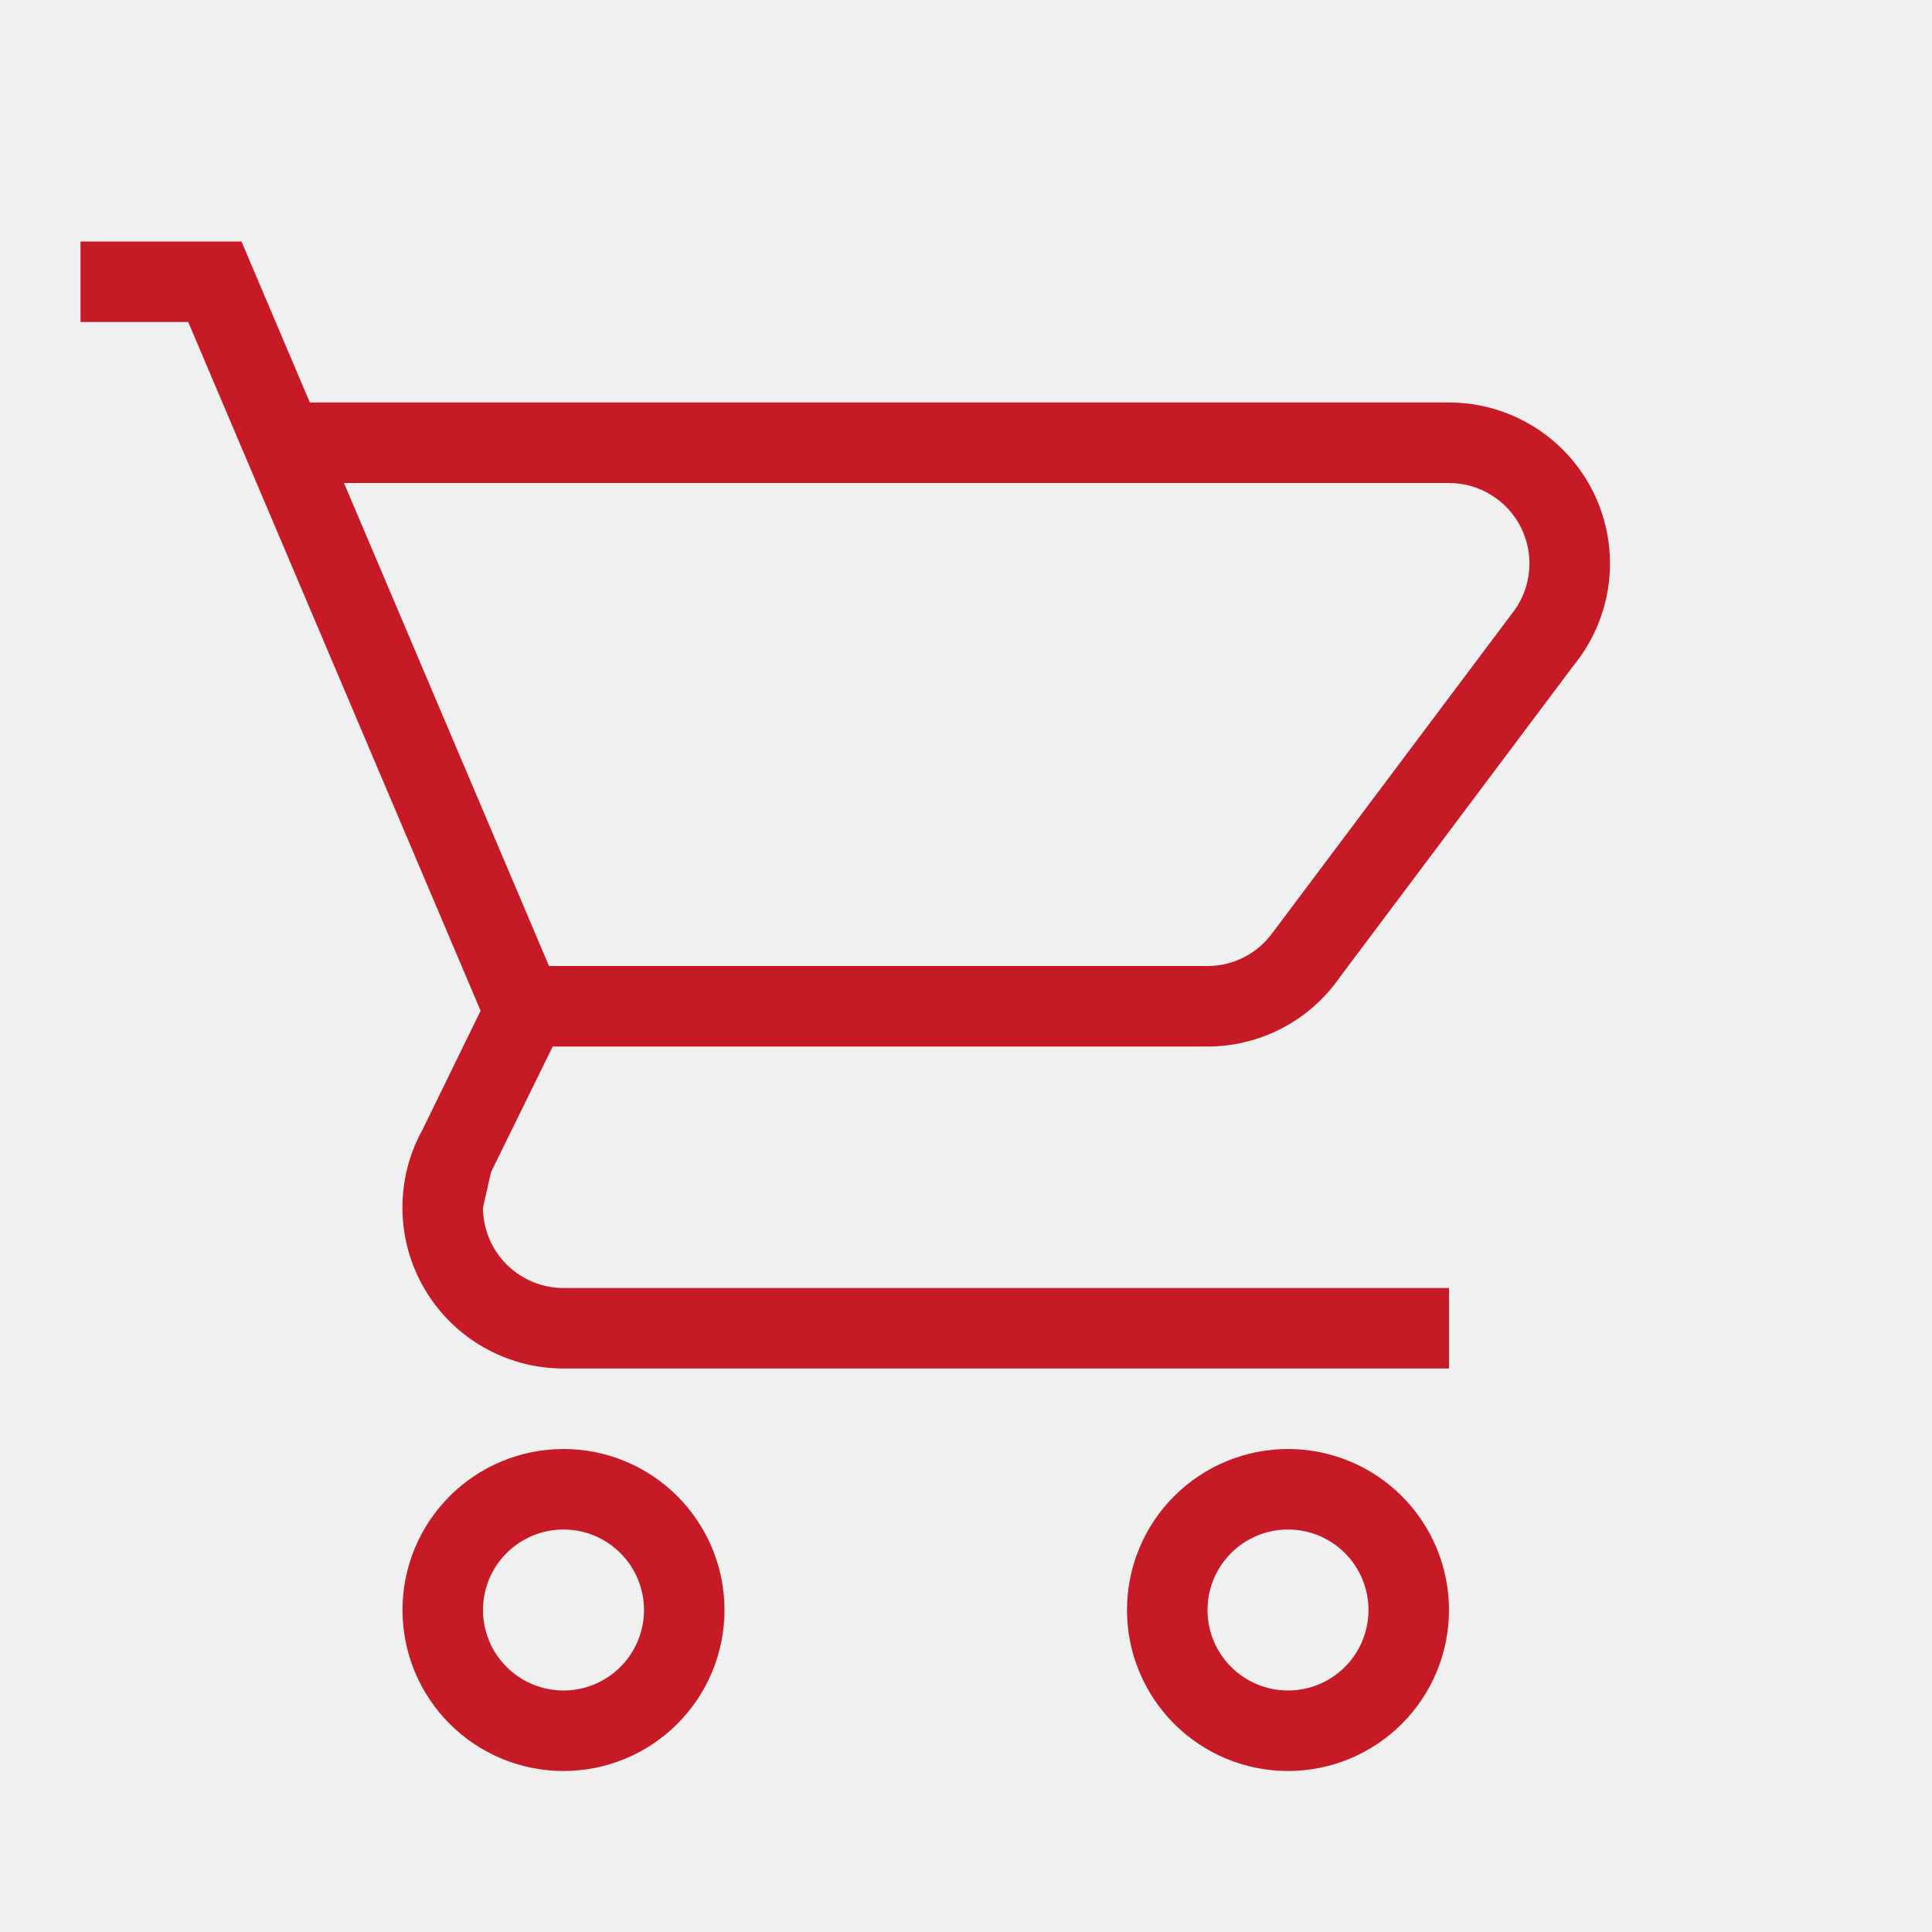
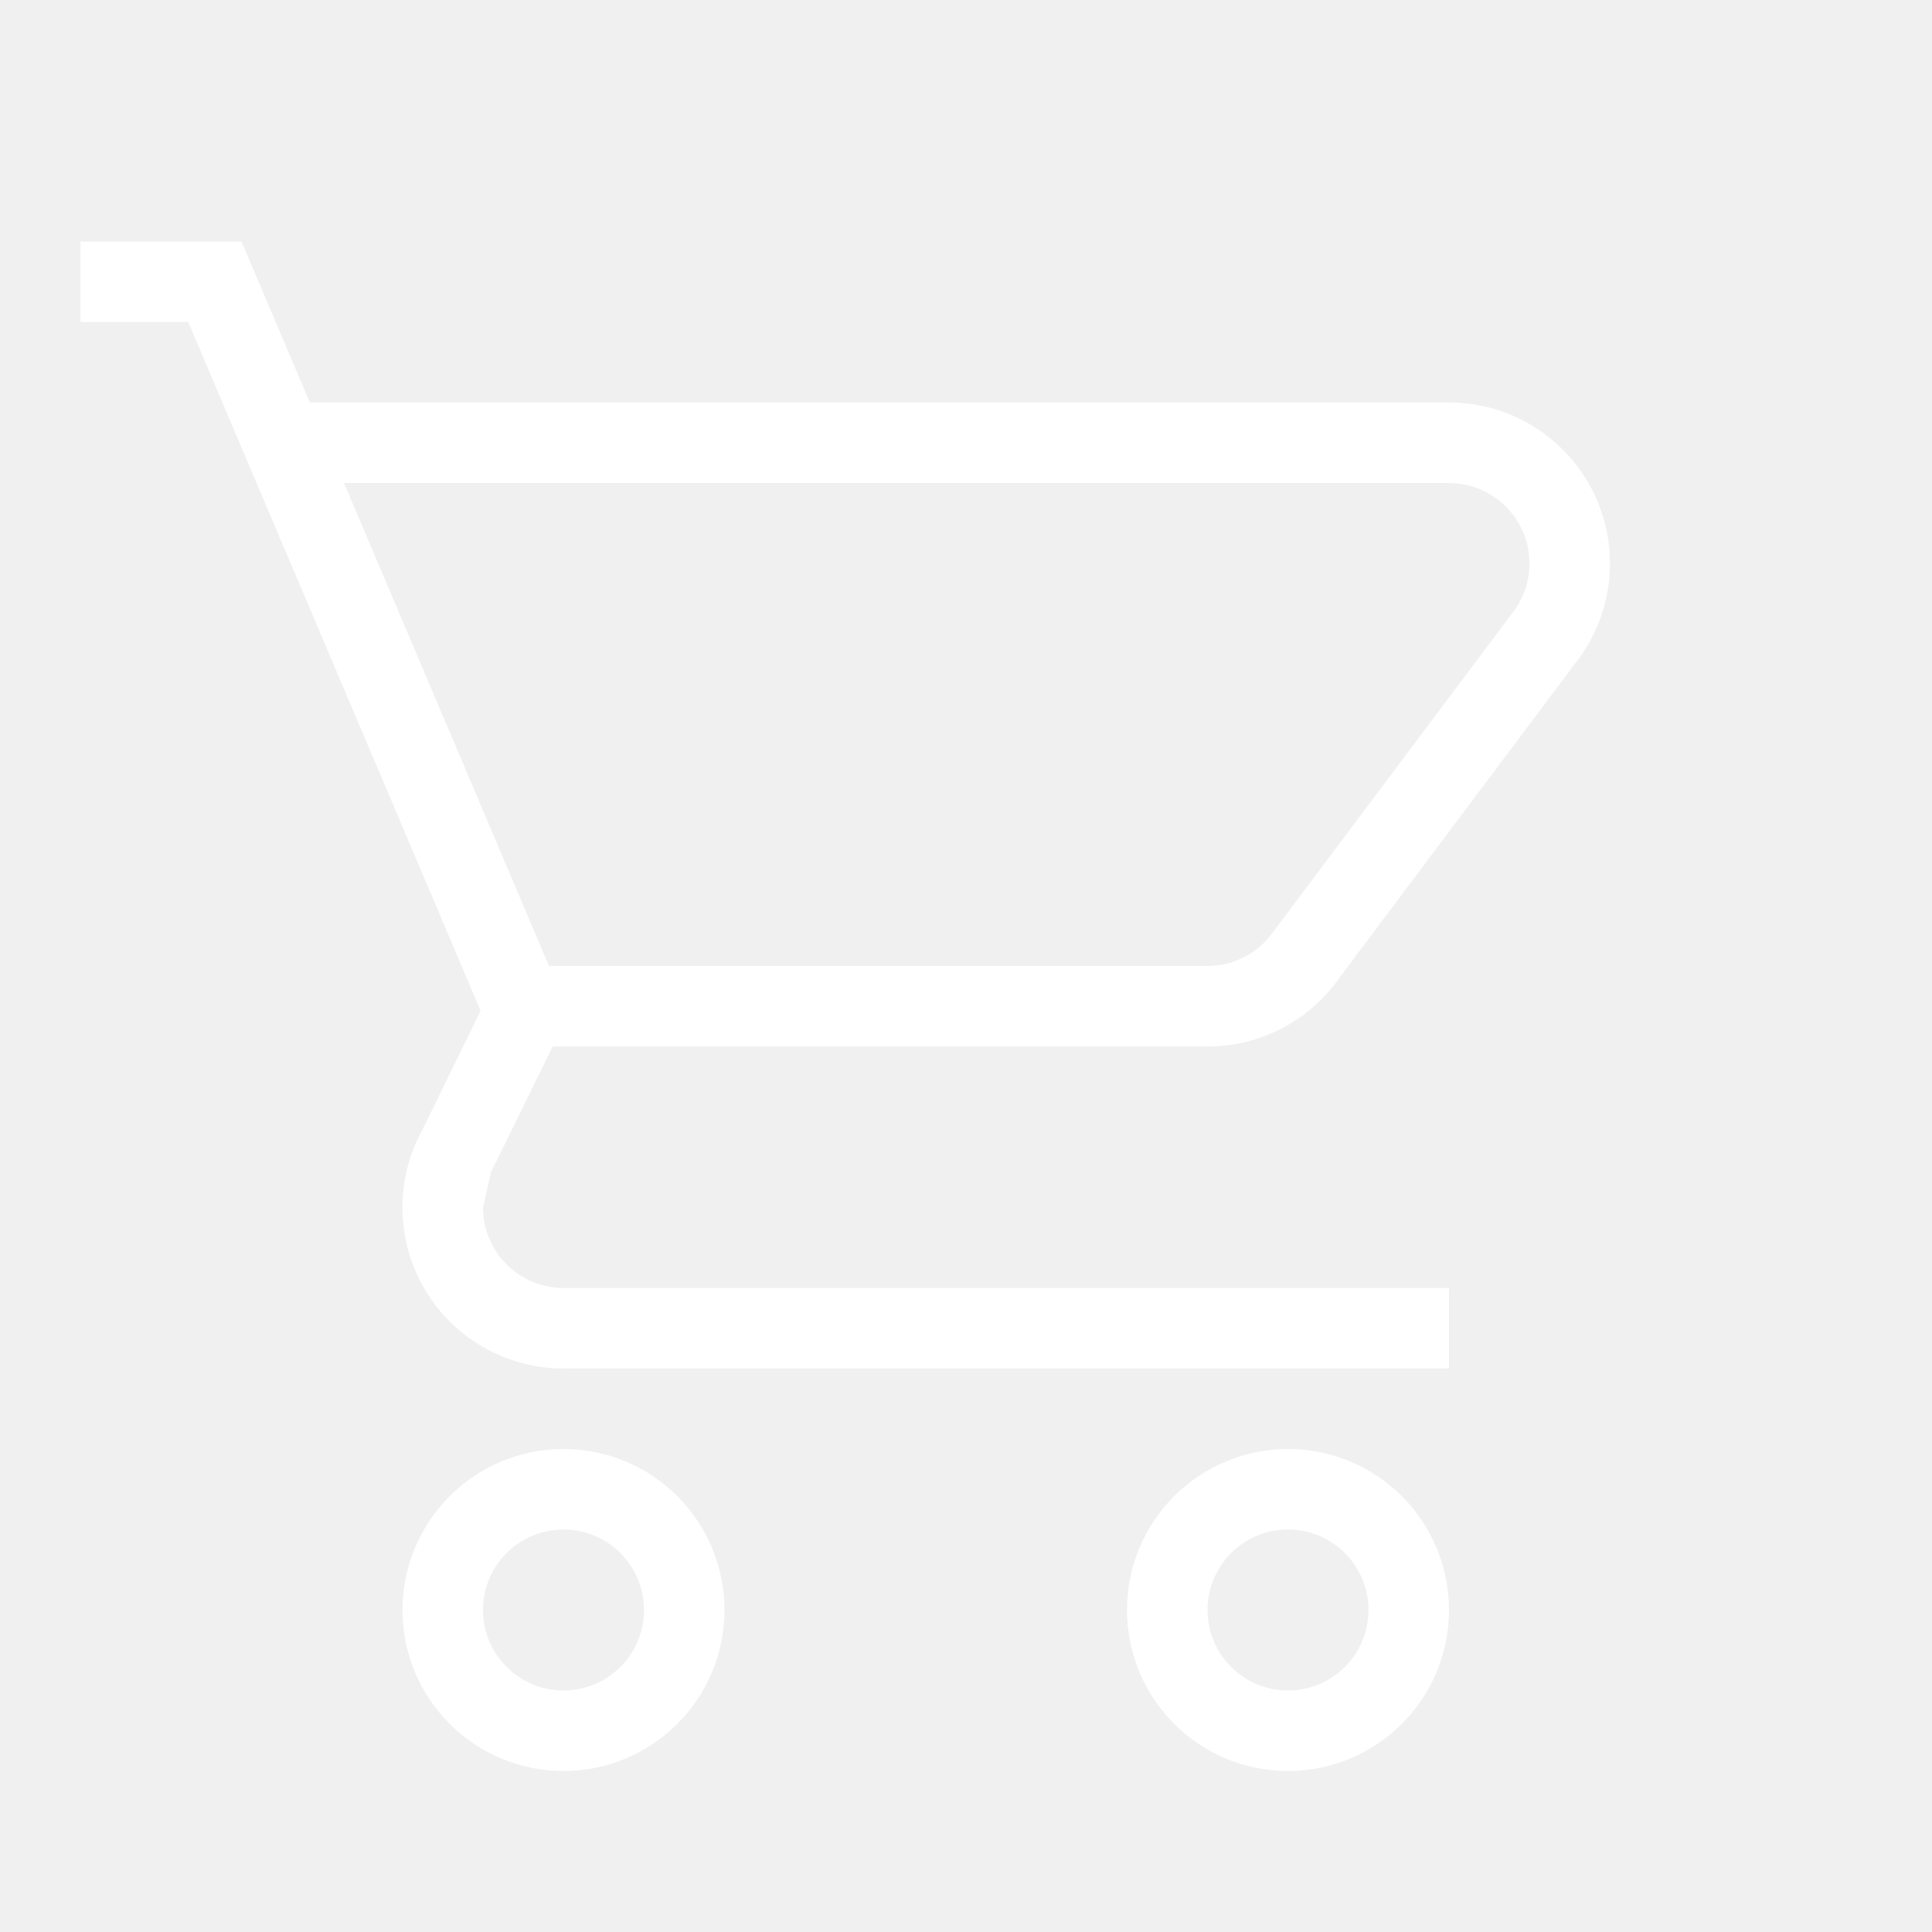
<svg xmlns="http://www.w3.org/2000/svg" width="73" height="73" viewBox="0 0 73 73" fill="none">
-   <path d="M48.667 54.75C50.28 54.75 51.828 55.391 52.968 56.532C54.109 57.673 54.75 59.22 54.75 60.833C54.75 62.447 54.109 63.994 52.968 65.135C51.828 66.276 50.28 66.917 48.667 66.917C47.053 66.917 45.506 66.276 44.365 65.135C43.224 63.994 42.583 62.447 42.583 60.833C42.583 59.22 43.224 57.673 44.365 56.532C45.506 55.391 47.053 54.75 48.667 54.75ZM48.667 57.792C47.86 57.792 47.086 58.112 46.516 58.683C45.946 59.253 45.625 60.027 45.625 60.833C45.625 61.64 45.946 62.414 46.516 62.984C47.086 63.554 47.86 63.875 48.667 63.875C49.473 63.875 50.247 63.554 50.818 62.984C51.388 62.414 51.708 61.64 51.708 60.833C51.708 60.027 51.388 59.253 50.818 58.683C50.247 58.112 49.473 57.792 48.667 57.792ZM21.292 54.75C22.905 54.75 24.453 55.391 25.593 56.532C26.734 57.673 27.375 59.22 27.375 60.833C27.375 62.447 26.734 63.994 25.593 65.135C24.453 66.276 22.905 66.917 21.292 66.917C19.678 66.917 18.131 66.276 16.99 65.135C15.849 63.994 15.208 62.447 15.208 60.833C15.208 59.22 15.849 57.673 16.99 56.532C18.131 55.391 19.678 54.75 21.292 54.75V54.75ZM21.292 57.792C20.485 57.792 19.711 58.112 19.141 58.683C18.57 59.253 18.25 60.027 18.25 60.833C18.25 61.64 18.57 62.414 19.141 62.984C19.711 63.554 20.485 63.875 21.292 63.875C22.098 63.875 22.872 63.554 23.442 62.984C24.013 62.414 24.333 61.64 24.333 60.833C24.333 60.027 24.013 59.253 23.442 58.683C22.872 58.112 22.098 57.792 21.292 57.792ZM54.75 18.25H12.997L20.744 36.5H45.625C46.098 36.501 46.565 36.391 46.987 36.178C47.41 35.966 47.777 35.657 48.058 35.277L57.183 23.111H57.187C57.524 22.659 57.729 22.121 57.778 21.559C57.828 20.998 57.721 20.433 57.468 19.929C57.215 19.424 56.827 19 56.347 18.704C55.867 18.407 55.314 18.25 54.75 18.25V18.25ZM45.625 39.542H20.884L18.554 44.287L18.25 45.625C18.25 46.432 18.57 47.205 19.141 47.776C19.711 48.346 20.485 48.667 21.292 48.667H54.75V51.708H21.292C20.233 51.709 19.192 51.433 18.272 50.907C17.352 50.382 16.585 49.626 16.048 48.713C15.51 47.801 15.22 46.764 15.206 45.704C15.192 44.645 15.455 43.601 15.969 42.675L18.159 38.191L7.112 12.167H3.042V9.125H9.125L11.707 15.208H54.75C55.899 15.208 57.025 15.534 57.997 16.148C58.969 16.761 59.747 17.638 60.242 18.675C60.736 19.713 60.926 20.869 60.79 22.011C60.654 23.152 60.198 24.232 59.474 25.124L50.61 36.944C50.05 37.746 49.304 38.402 48.436 38.854C47.568 39.306 46.604 39.542 45.625 39.542V39.542Z" fill="#C61A27" />
+   <path d="M48.667 54.75C50.28 54.75 51.828 55.391 52.968 56.532C54.109 57.673 54.75 59.22 54.75 60.833C54.75 62.447 54.109 63.994 52.968 65.135C51.828 66.276 50.28 66.917 48.667 66.917C47.053 66.917 45.506 66.276 44.365 65.135C43.224 63.994 42.583 62.447 42.583 60.833C42.583 59.22 43.224 57.673 44.365 56.532C45.506 55.391 47.053 54.75 48.667 54.75ZM48.667 57.792C47.86 57.792 47.086 58.112 46.516 58.683C45.946 59.253 45.625 60.027 45.625 60.833C45.625 61.64 45.946 62.414 46.516 62.984C47.086 63.554 47.86 63.875 48.667 63.875C49.473 63.875 50.247 63.554 50.818 62.984C51.388 62.414 51.708 61.64 51.708 60.833C51.708 60.027 51.388 59.253 50.818 58.683C50.247 58.112 49.473 57.792 48.667 57.792ZM21.292 54.75C22.905 54.75 24.453 55.391 25.593 56.532C26.734 57.673 27.375 59.22 27.375 60.833C27.375 62.447 26.734 63.994 25.593 65.135C24.453 66.276 22.905 66.917 21.292 66.917C19.678 66.917 18.131 66.276 16.99 65.135C15.849 63.994 15.208 62.447 15.208 60.833C15.208 59.22 15.849 57.673 16.99 56.532C18.131 55.391 19.678 54.75 21.292 54.75V54.75ZM21.292 57.792C20.485 57.792 19.711 58.112 19.141 58.683C18.57 59.253 18.25 60.027 18.25 60.833C18.25 61.64 18.57 62.414 19.141 62.984C19.711 63.554 20.485 63.875 21.292 63.875C22.098 63.875 22.872 63.554 23.442 62.984C24.013 62.414 24.333 61.64 24.333 60.833C24.333 60.027 24.013 59.253 23.442 58.683C22.872 58.112 22.098 57.792 21.292 57.792ZM54.75 18.25H12.997L20.744 36.5H45.625C46.098 36.501 46.565 36.391 46.987 36.178C47.41 35.966 47.777 35.657 48.058 35.277L57.183 23.111H57.187C57.524 22.659 57.729 22.121 57.778 21.559C57.828 20.998 57.721 20.433 57.468 19.929C57.215 19.424 56.827 19 56.347 18.704C55.867 18.407 55.314 18.25 54.75 18.25V18.25ZM45.625 39.542H20.884L18.554 44.287L18.25 45.625C18.25 46.432 18.57 47.205 19.141 47.776C19.711 48.346 20.485 48.667 21.292 48.667H54.75V51.708H21.292C20.233 51.709 19.192 51.433 18.272 50.907C17.352 50.382 16.585 49.626 16.048 48.713C15.51 47.801 15.22 46.764 15.206 45.704C15.192 44.645 15.455 43.601 15.969 42.675L18.159 38.191L7.112 12.167H3.042V9.125H9.125L11.707 15.208H54.75C55.899 15.208 57.025 15.534 57.997 16.148C58.969 16.761 59.747 17.638 60.242 18.675C60.736 19.713 60.926 20.869 60.79 22.011C60.654 23.152 60.198 24.232 59.474 25.124L50.61 36.944C50.05 37.746 49.304 38.402 48.436 38.854C47.568 39.306 46.604 39.542 45.625 39.542V39.542Z" fill="#ffffff" />
</svg>
